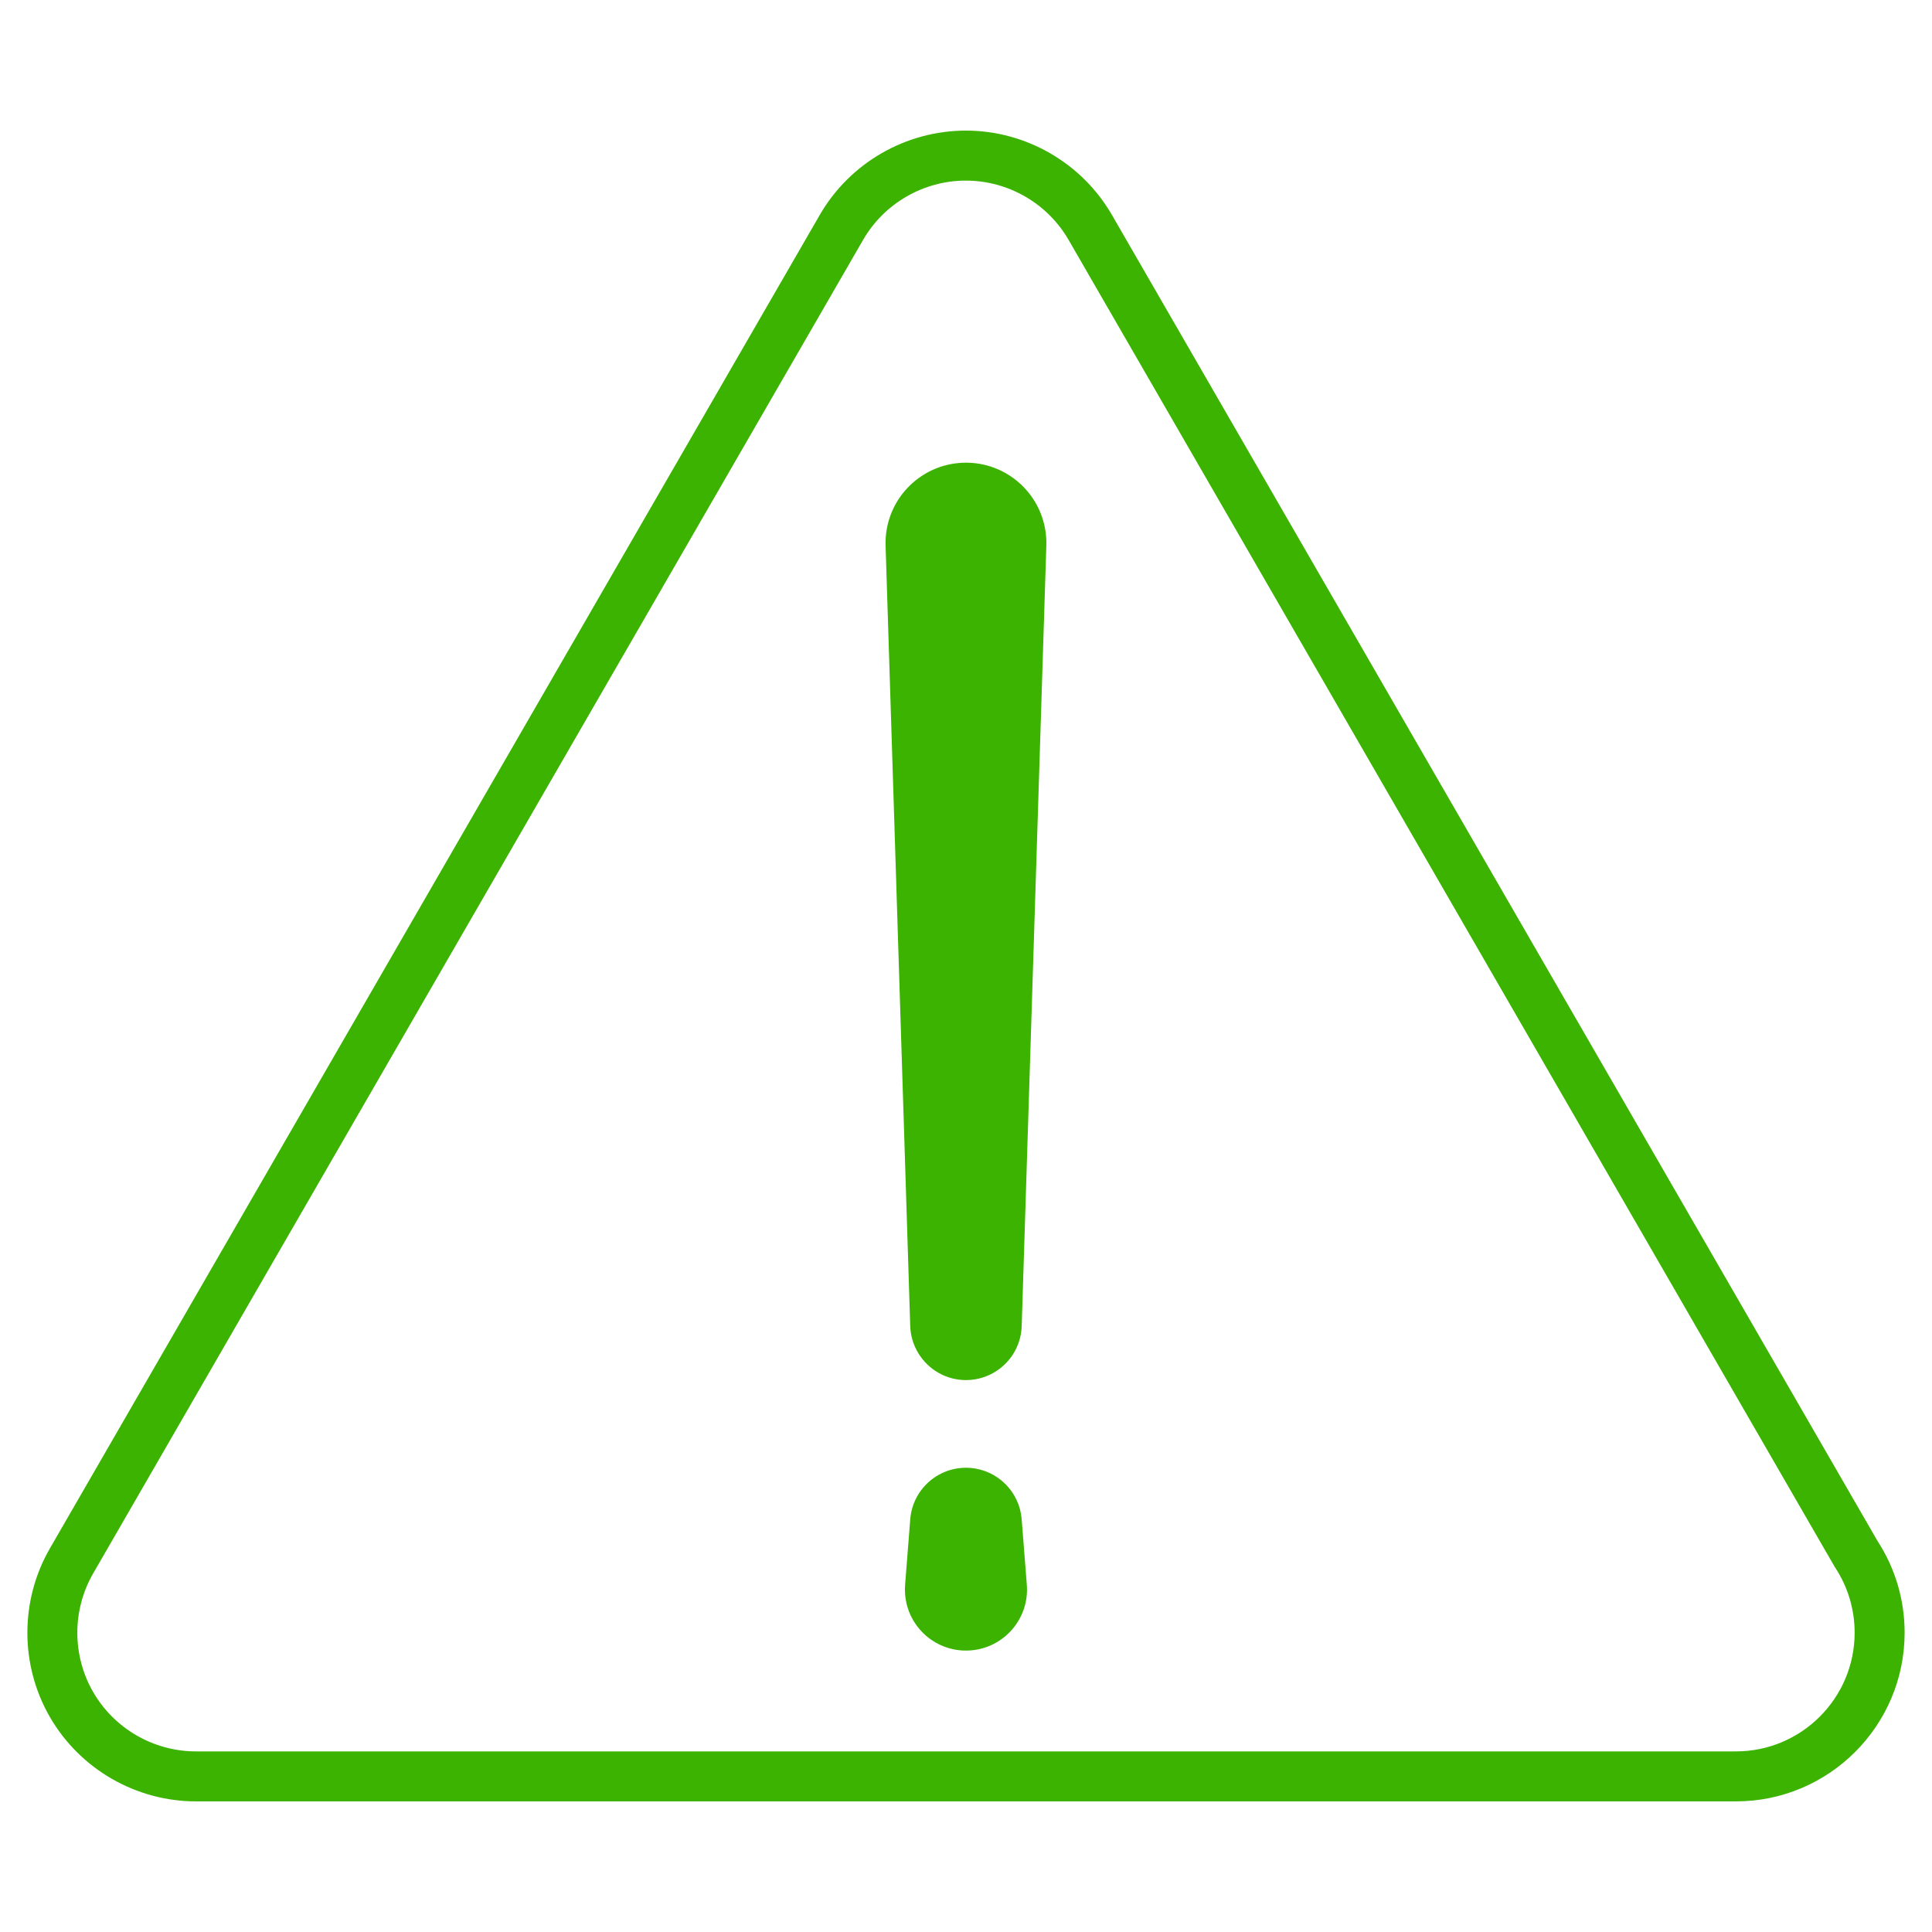
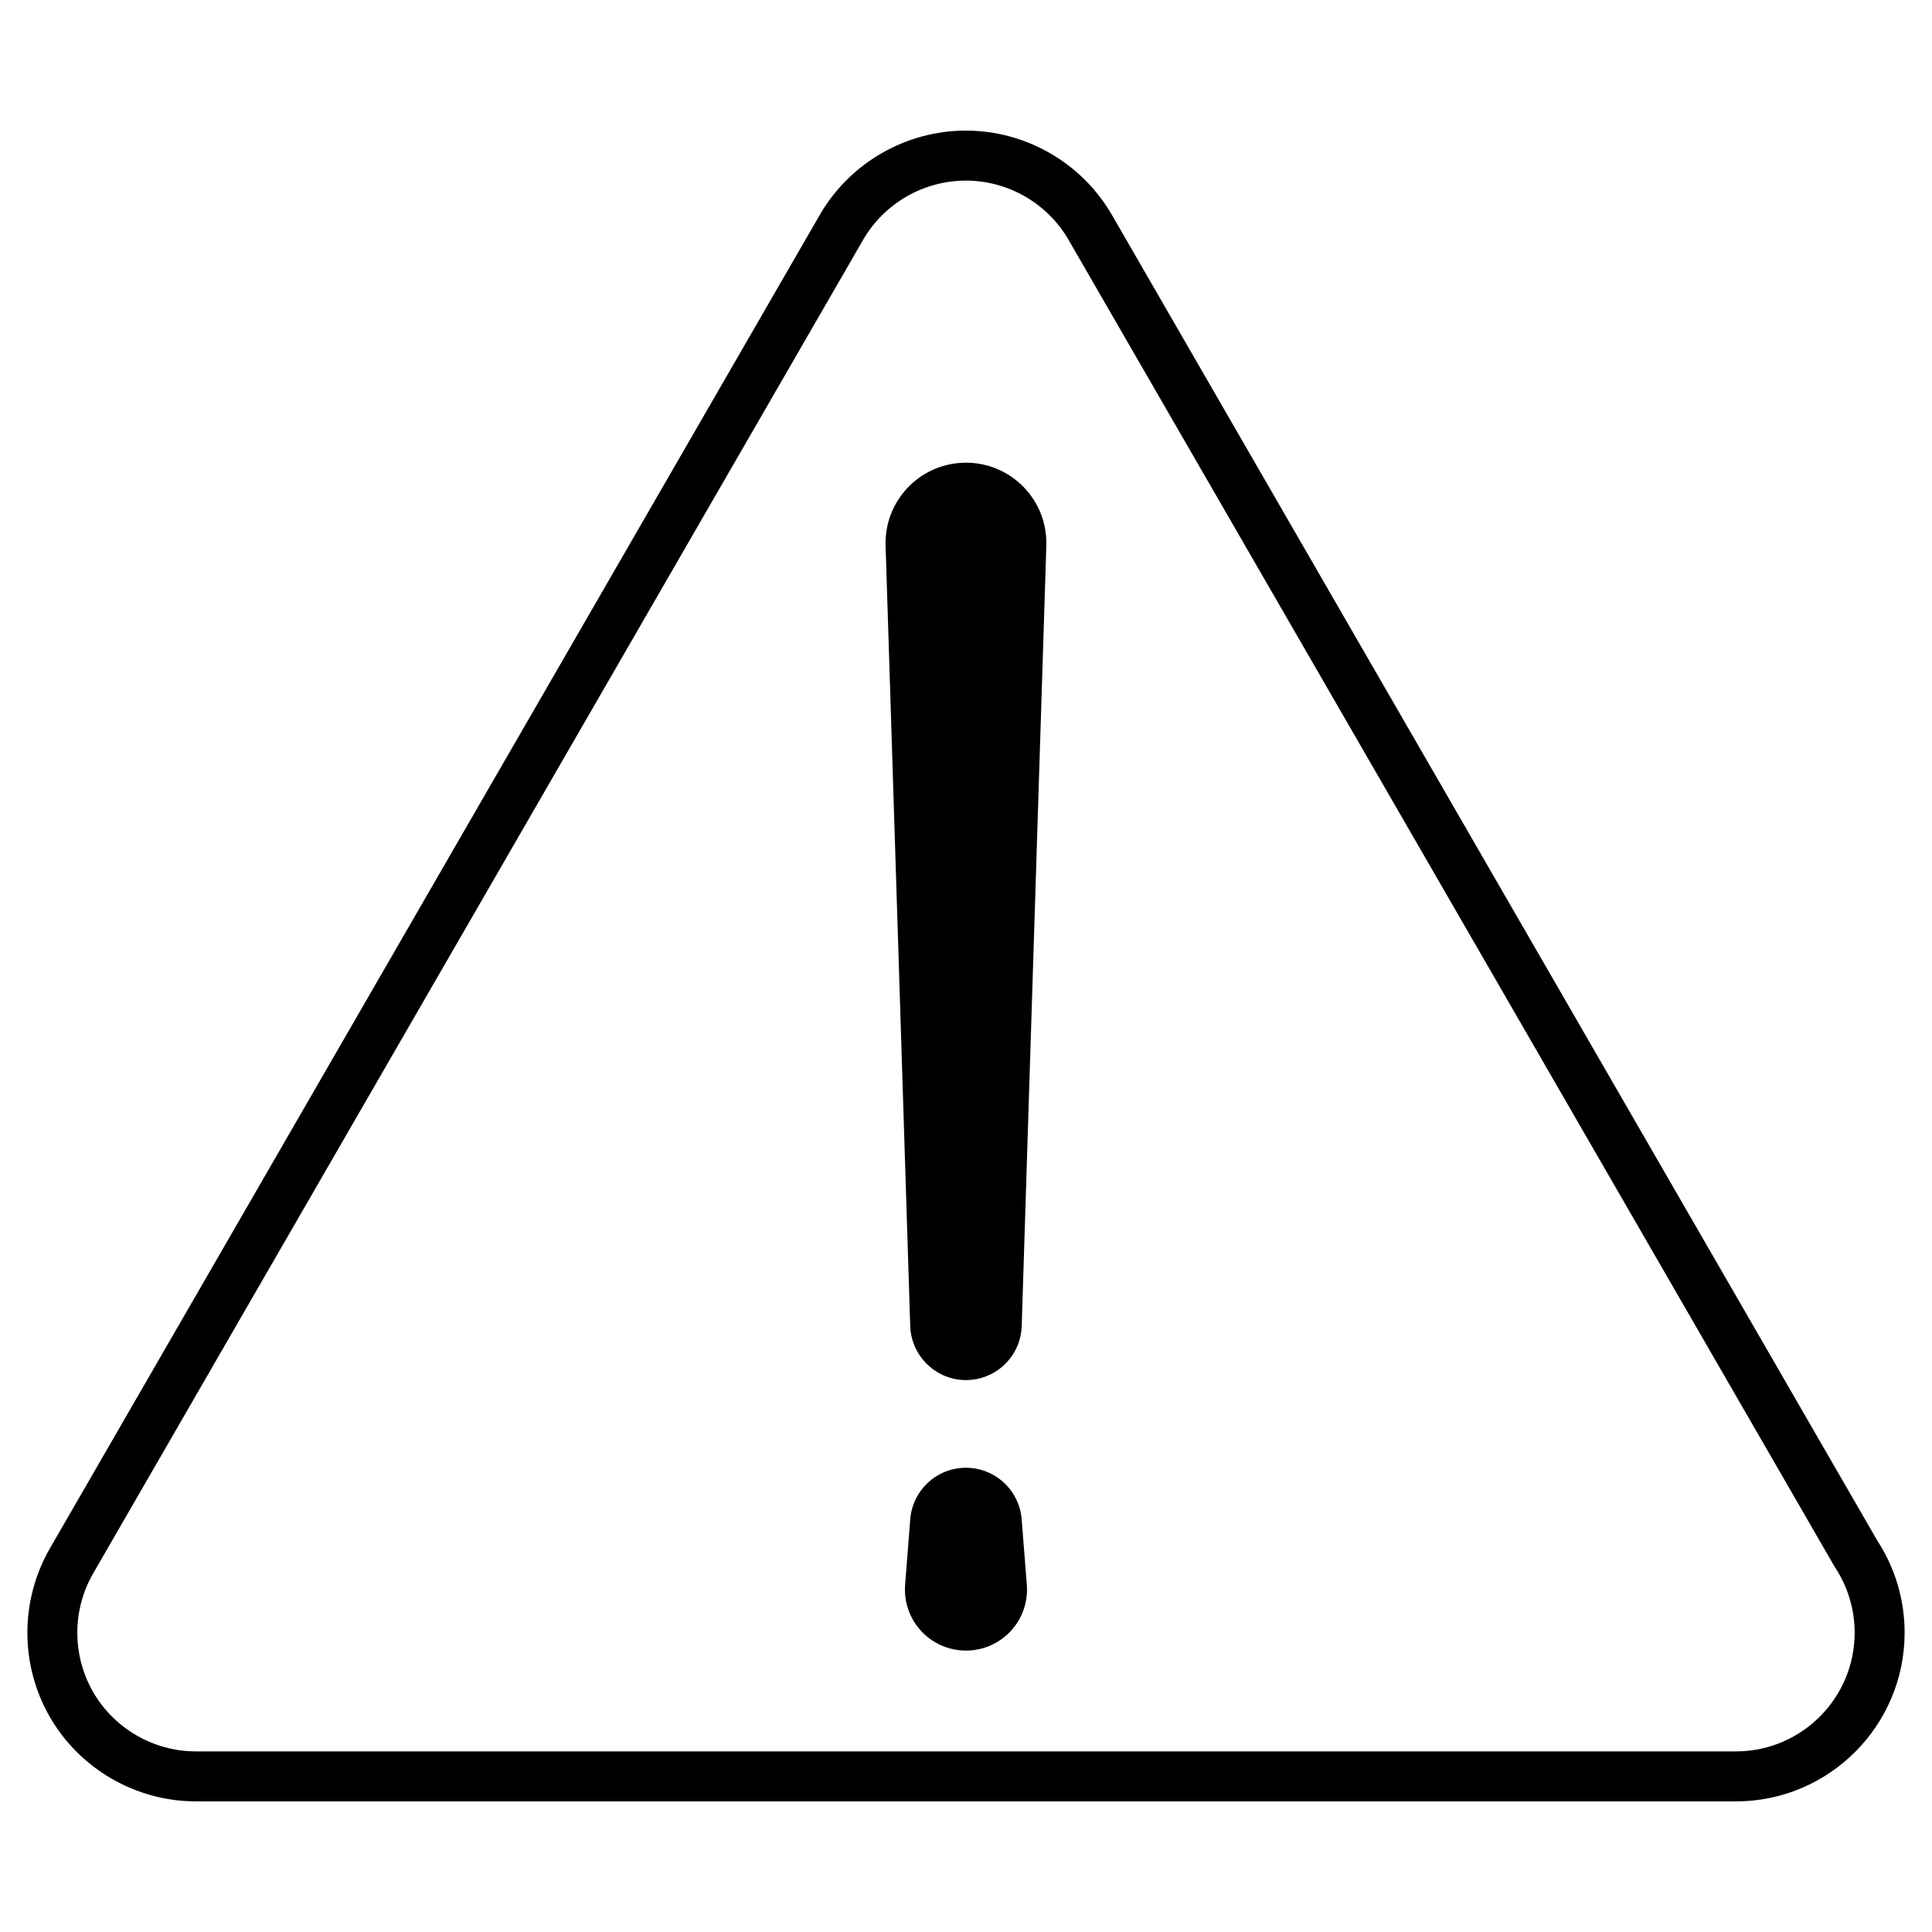
- <svg xmlns="http://www.w3.org/2000/svg" height="100px" width="100px" fill="#3bb300" version="1.1" x="0px" y="0px" viewBox="0 0 100 100" enable-background="new 0 0 100 100" xml:space="preserve">
+ <svg xmlns="http://www.w3.org/2000/svg" height="100px" width="100px" fill="#000000" version="1.1" x="0px" y="0px" viewBox="0 0 100 100" enable-background="new 0 0 100 100" xml:space="preserve">
  <g>
-     <path fill="#3bb300" d="M89.853,93.239H10.144c-3.108,0-6.006-1.673-7.561-4.365c-1.554-2.691-1.554-6.037,0-8.73l39.848-69.019   c1.555-2.692,4.452-4.365,7.562-4.365c3.108,0,6.005,1.673,7.56,4.365l39.622,68.628c0.922,1.415,1.408,3.059,1.408,4.755   C98.582,89.323,94.666,93.239,89.853,93.239z M49.992,9.348c-2.188,0-4.228,1.177-5.32,3.071L4.823,81.438   c-1.094,1.895-1.094,4.249,0,6.143c1.094,1.895,3.132,3.071,5.32,3.071h79.709c3.388,0,6.144-2.755,6.144-6.143   c0-1.204-0.348-2.368-1.005-3.368l-0.04-0.063l-39.64-68.659C54.218,10.524,52.18,9.348,49.992,9.348z" />
+     <path fill="#000000" d="M89.853,93.239H10.144c-3.108,0-6.006-1.673-7.561-4.365c-1.554-2.691-1.554-6.037,0-8.73l39.848-69.019   c1.555-2.692,4.452-4.365,7.562-4.365c3.108,0,6.005,1.673,7.56,4.365l39.622,68.628c0.922,1.415,1.408,3.059,1.408,4.755   C98.582,89.323,94.666,93.239,89.853,93.239z M49.992,9.348c-2.188,0-4.228,1.177-5.32,3.071L4.823,81.438   c-1.094,1.895-1.094,4.249,0,6.143c1.094,1.895,3.132,3.071,5.32,3.071h79.709c3.388,0,6.144-2.755,6.144-6.143   c0-1.204-0.348-2.368-1.005-3.368l-0.04-0.063l-39.64-68.659C54.218,10.524,52.18,9.348,49.992,9.348z" />
    <g>
-       <path fill="#3bb300" d="M49.867,23.951c-2.298,0.073-4.102,1.994-4.029,4.292l1.275,40.394c0.051,1.507,1.265,2.746,2.794,2.794    c1.593,0.05,2.926-1.201,2.976-2.794l1.275-40.394c0.003-0.083,0.003-0.179,0-0.263C54.086,25.683,52.165,23.878,49.867,23.951z" />
-       <path fill="#3bb300" d="M50.225,75.98c-1.594-0.125-2.986,1.066-3.111,2.659l-0.266,3.389c-0.012,0.156-0.013,0.333,0,0.493    c0.137,1.74,1.657,3.04,3.397,2.903c1.739-0.136,3.04-1.657,2.903-3.396l-0.266-3.389C52.775,77.242,51.664,76.093,50.225,75.98z" />
+       <path fill="#000000" d="M49.867,23.951c-2.298,0.073-4.102,1.994-4.029,4.292l1.275,40.394c0.051,1.507,1.265,2.746,2.794,2.794    c1.593,0.05,2.926-1.201,2.976-2.794l1.275-40.394c0.003-0.083,0.003-0.179,0-0.263C54.086,25.683,52.165,23.878,49.867,23.951z" />
+       <path fill="#000000" d="M50.225,75.98c-1.594-0.125-2.986,1.066-3.111,2.659l-0.266,3.389c-0.012,0.156-0.013,0.333,0,0.493    c0.137,1.74,1.657,3.04,3.397,2.903c1.739-0.136,3.04-1.657,2.903-3.396l-0.266-3.389C52.775,77.242,51.664,76.093,50.225,75.98z" />
    </g>
  </g>
</svg>
